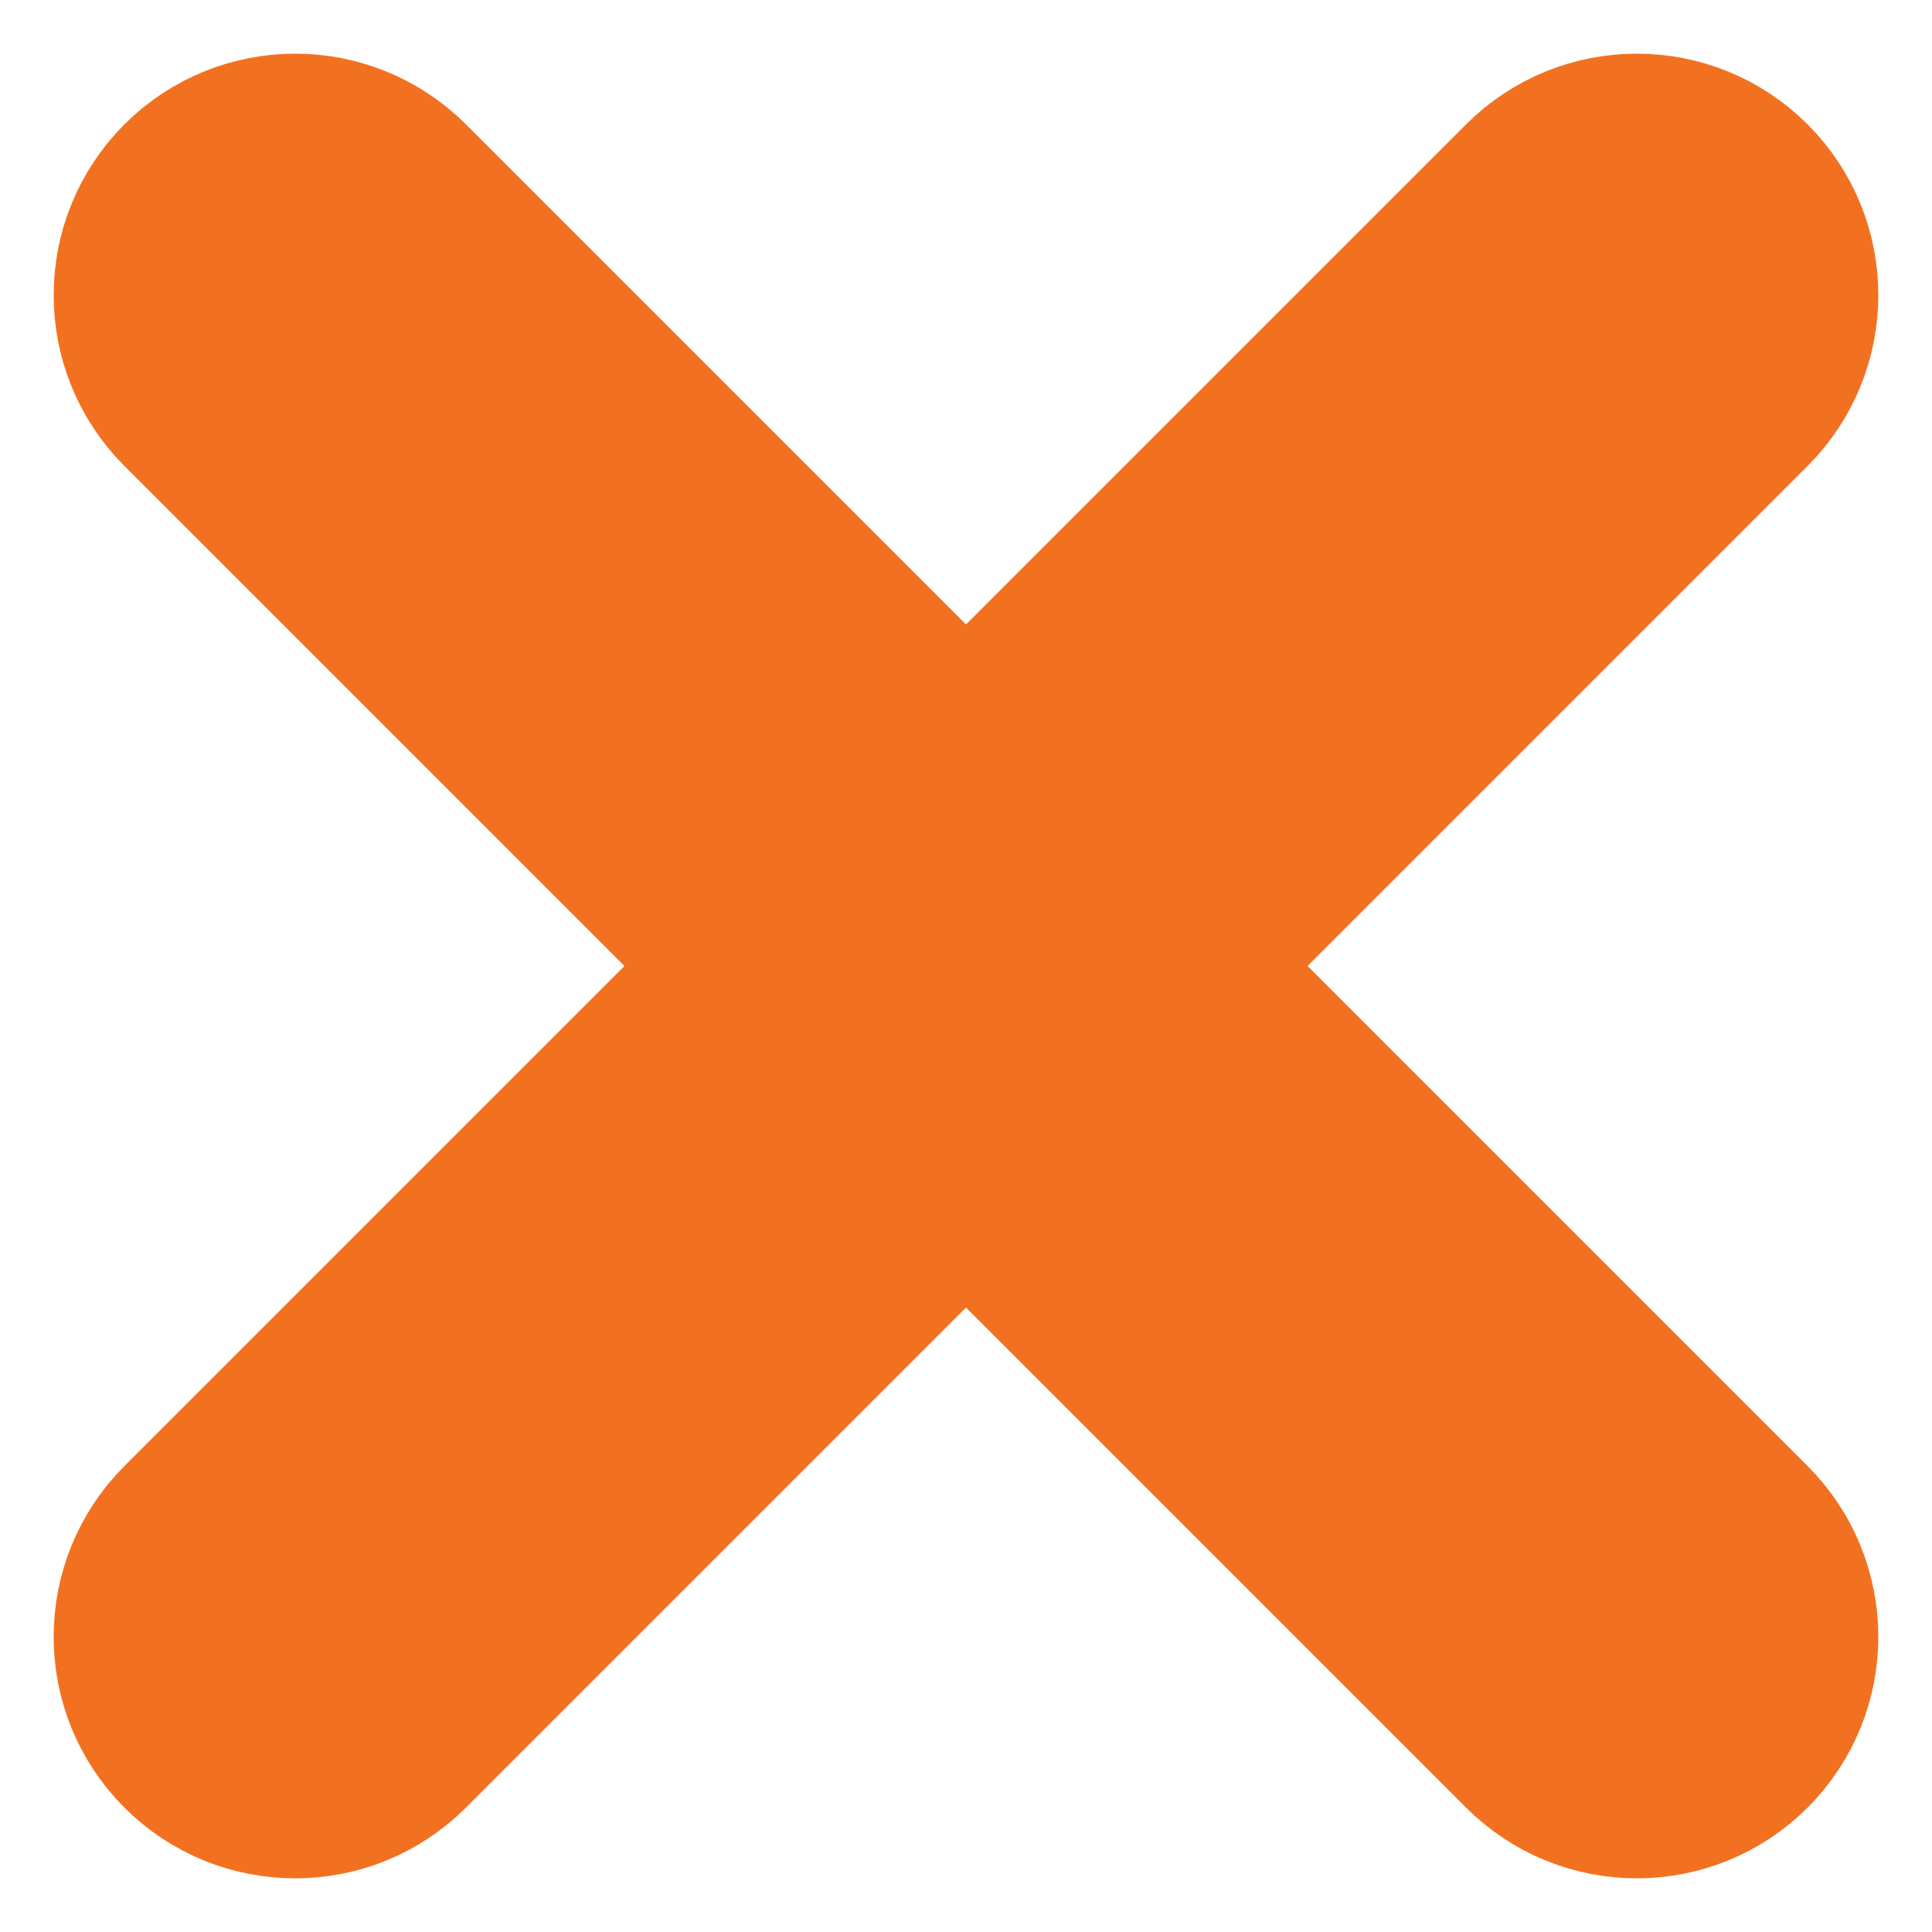
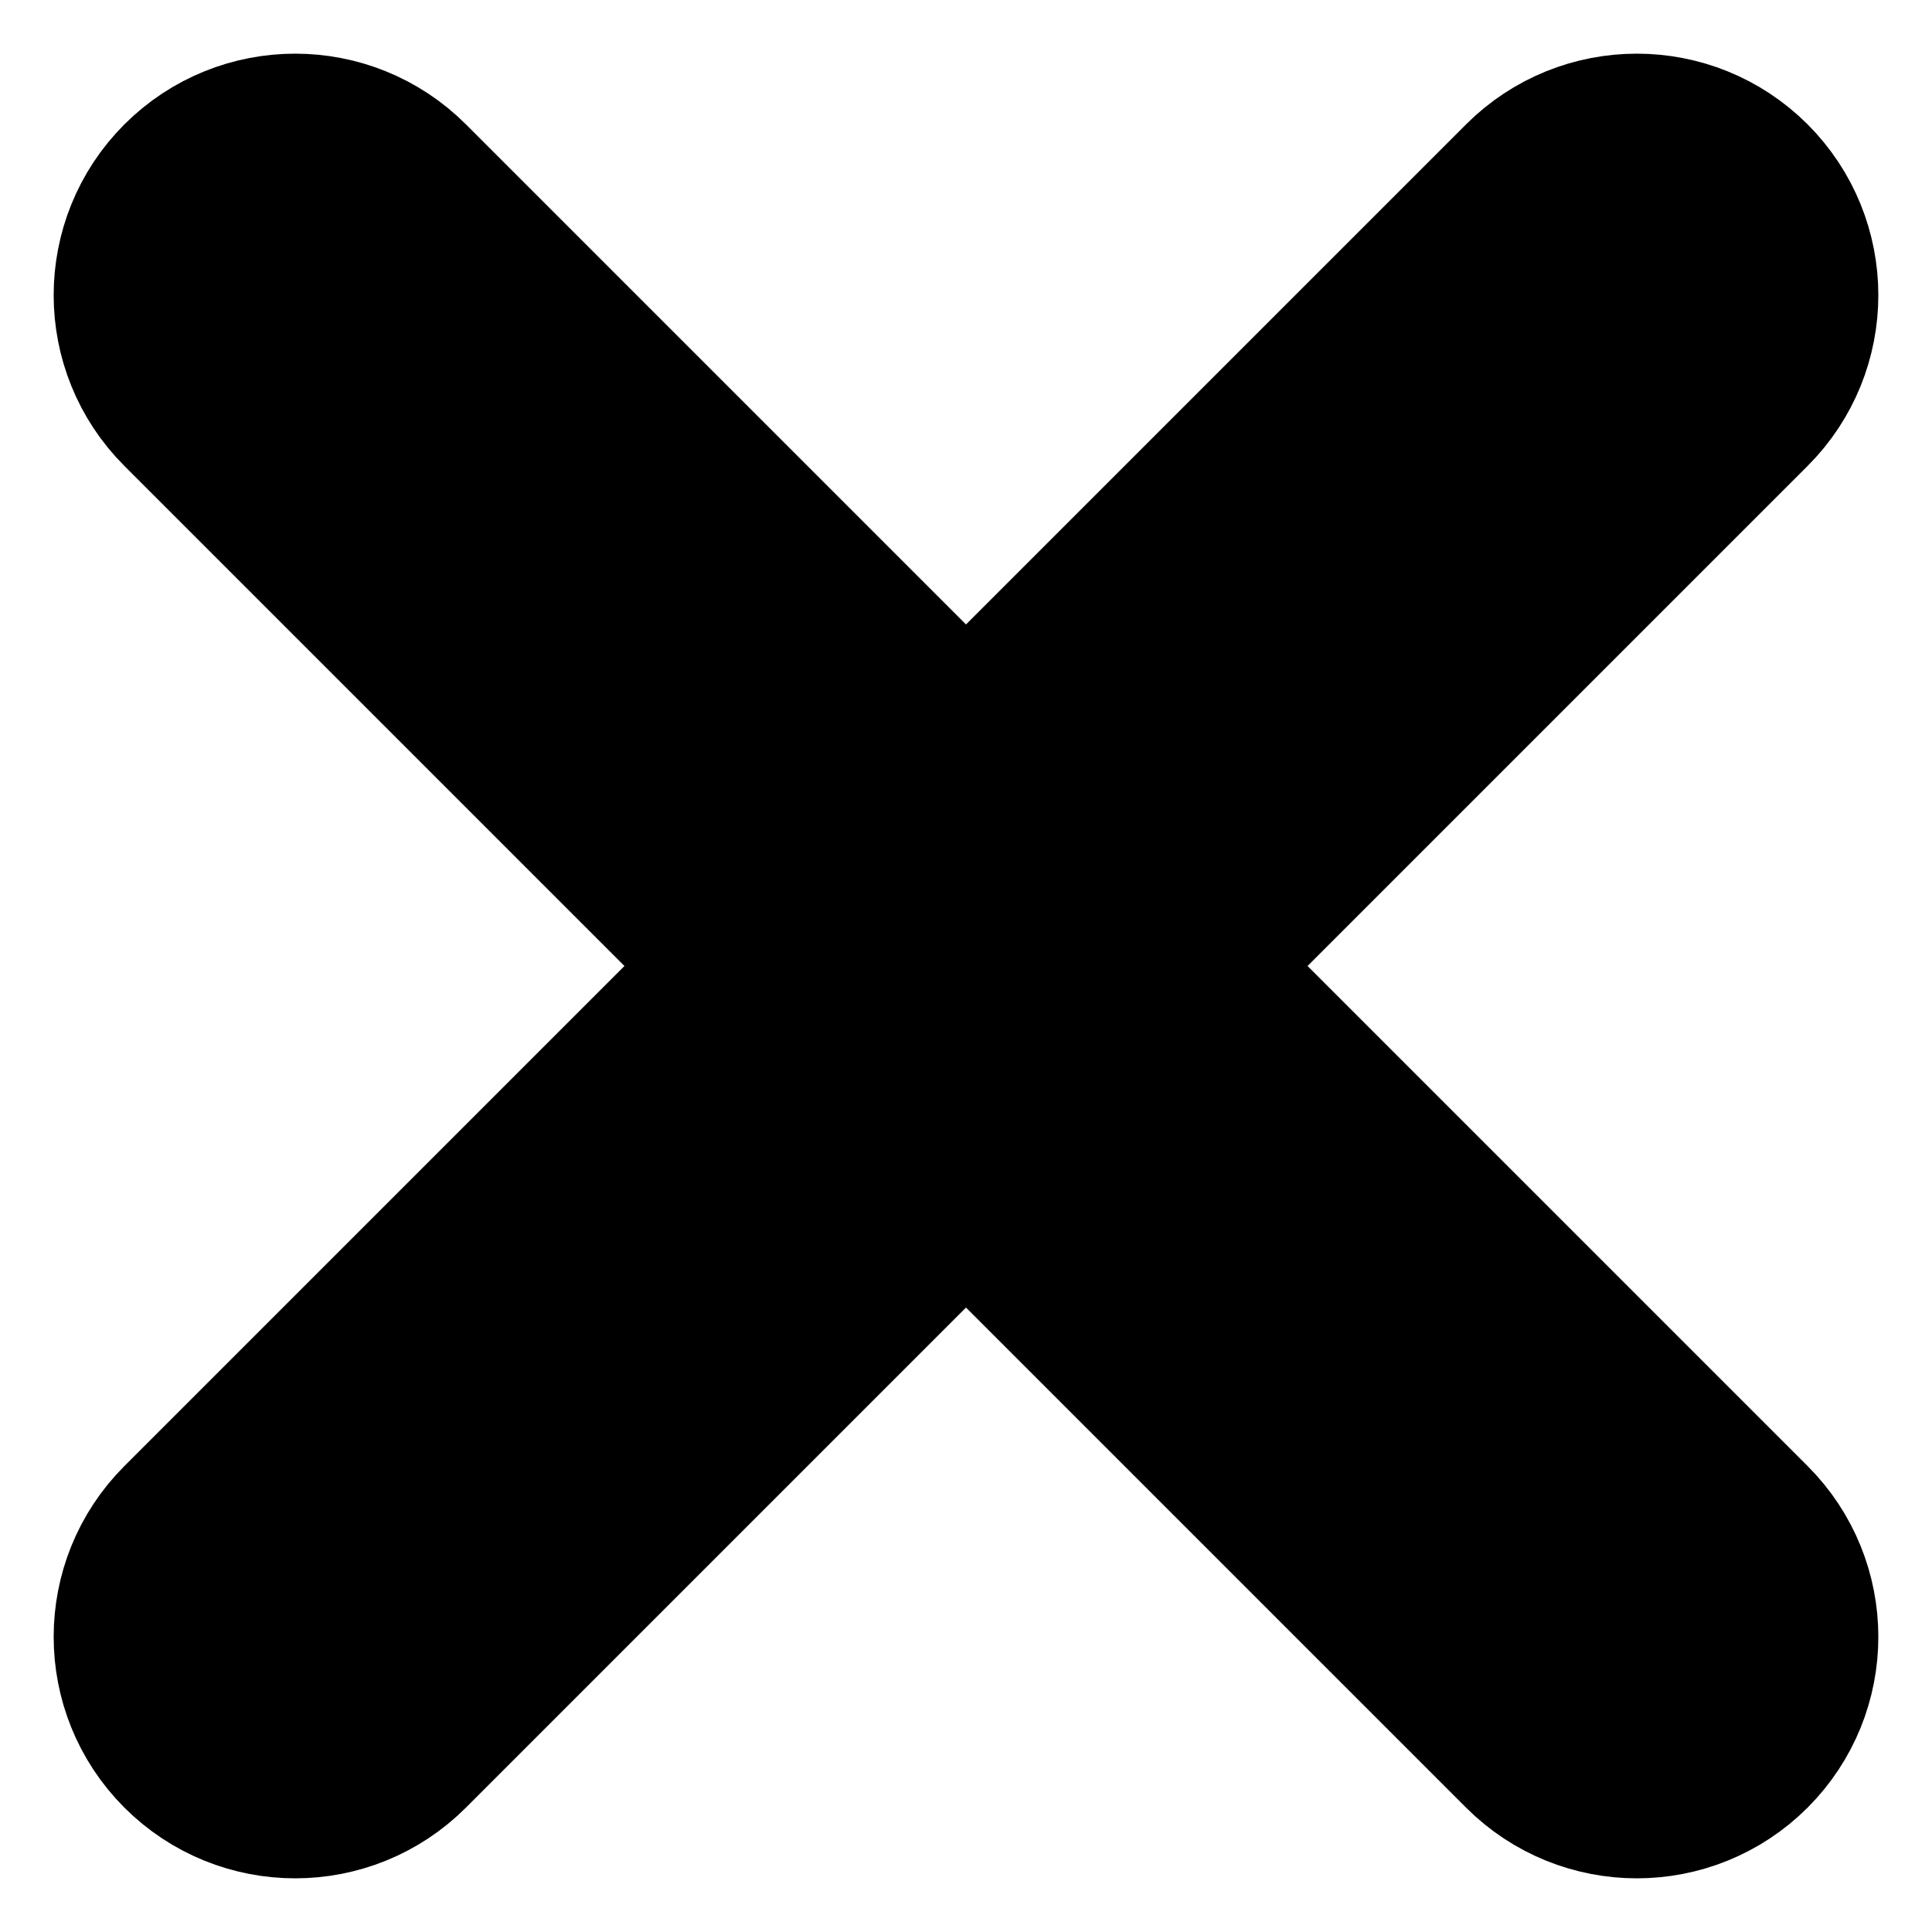
<svg xmlns="http://www.w3.org/2000/svg" width="18" height="18" viewBox="0 0 18 18" fill="none">
-   <path fill-rule="evenodd" clip-rule="evenodd" d="M1.866 1.866C2.354 1.378 3.146 1.378 3.634 1.866L9 7.232L14.366 1.866C14.854 1.378 15.646 1.378 16.134 1.866C16.622 2.354 16.622 3.146 16.134 3.634L10.768 9L16.134 14.366C16.622 14.854 16.622 15.646 16.134 16.134C15.646 16.622 14.854 16.622 14.366 16.134L9 10.768L3.634 16.134C3.146 16.622 2.354 16.622 1.866 16.134C1.378 15.646 1.378 14.854 1.866 14.366L7.232 9L1.866 3.634C1.378 3.146 1.378 2.354 1.866 1.866Z" fill="#F27121" stroke="#F27121" stroke-width="2" stroke-linecap="round" stroke-linejoin="round" />
+   <path fill-rule="evenodd" clip-rule="evenodd" d="M1.866 1.866C2.354 1.378 3.146 1.378 3.634 1.866L9 7.232L14.366 1.866C14.854 1.378 15.646 1.378 16.134 1.866C16.622 2.354 16.622 3.146 16.134 3.634L10.768 9L16.134 14.366C16.622 14.854 16.622 15.646 16.134 16.134C15.646 16.622 14.854 16.622 14.366 16.134L9 10.768L3.634 16.134C3.146 16.622 2.354 16.622 1.866 16.134C1.378 15.646 1.378 14.854 1.866 14.366L7.232 9L1.866 3.634C1.378 3.146 1.378 2.354 1.866 1.866Z" fill="#000" stroke="#000" stroke-width="2" stroke-linecap="round" stroke-linejoin="round" />
</svg>
